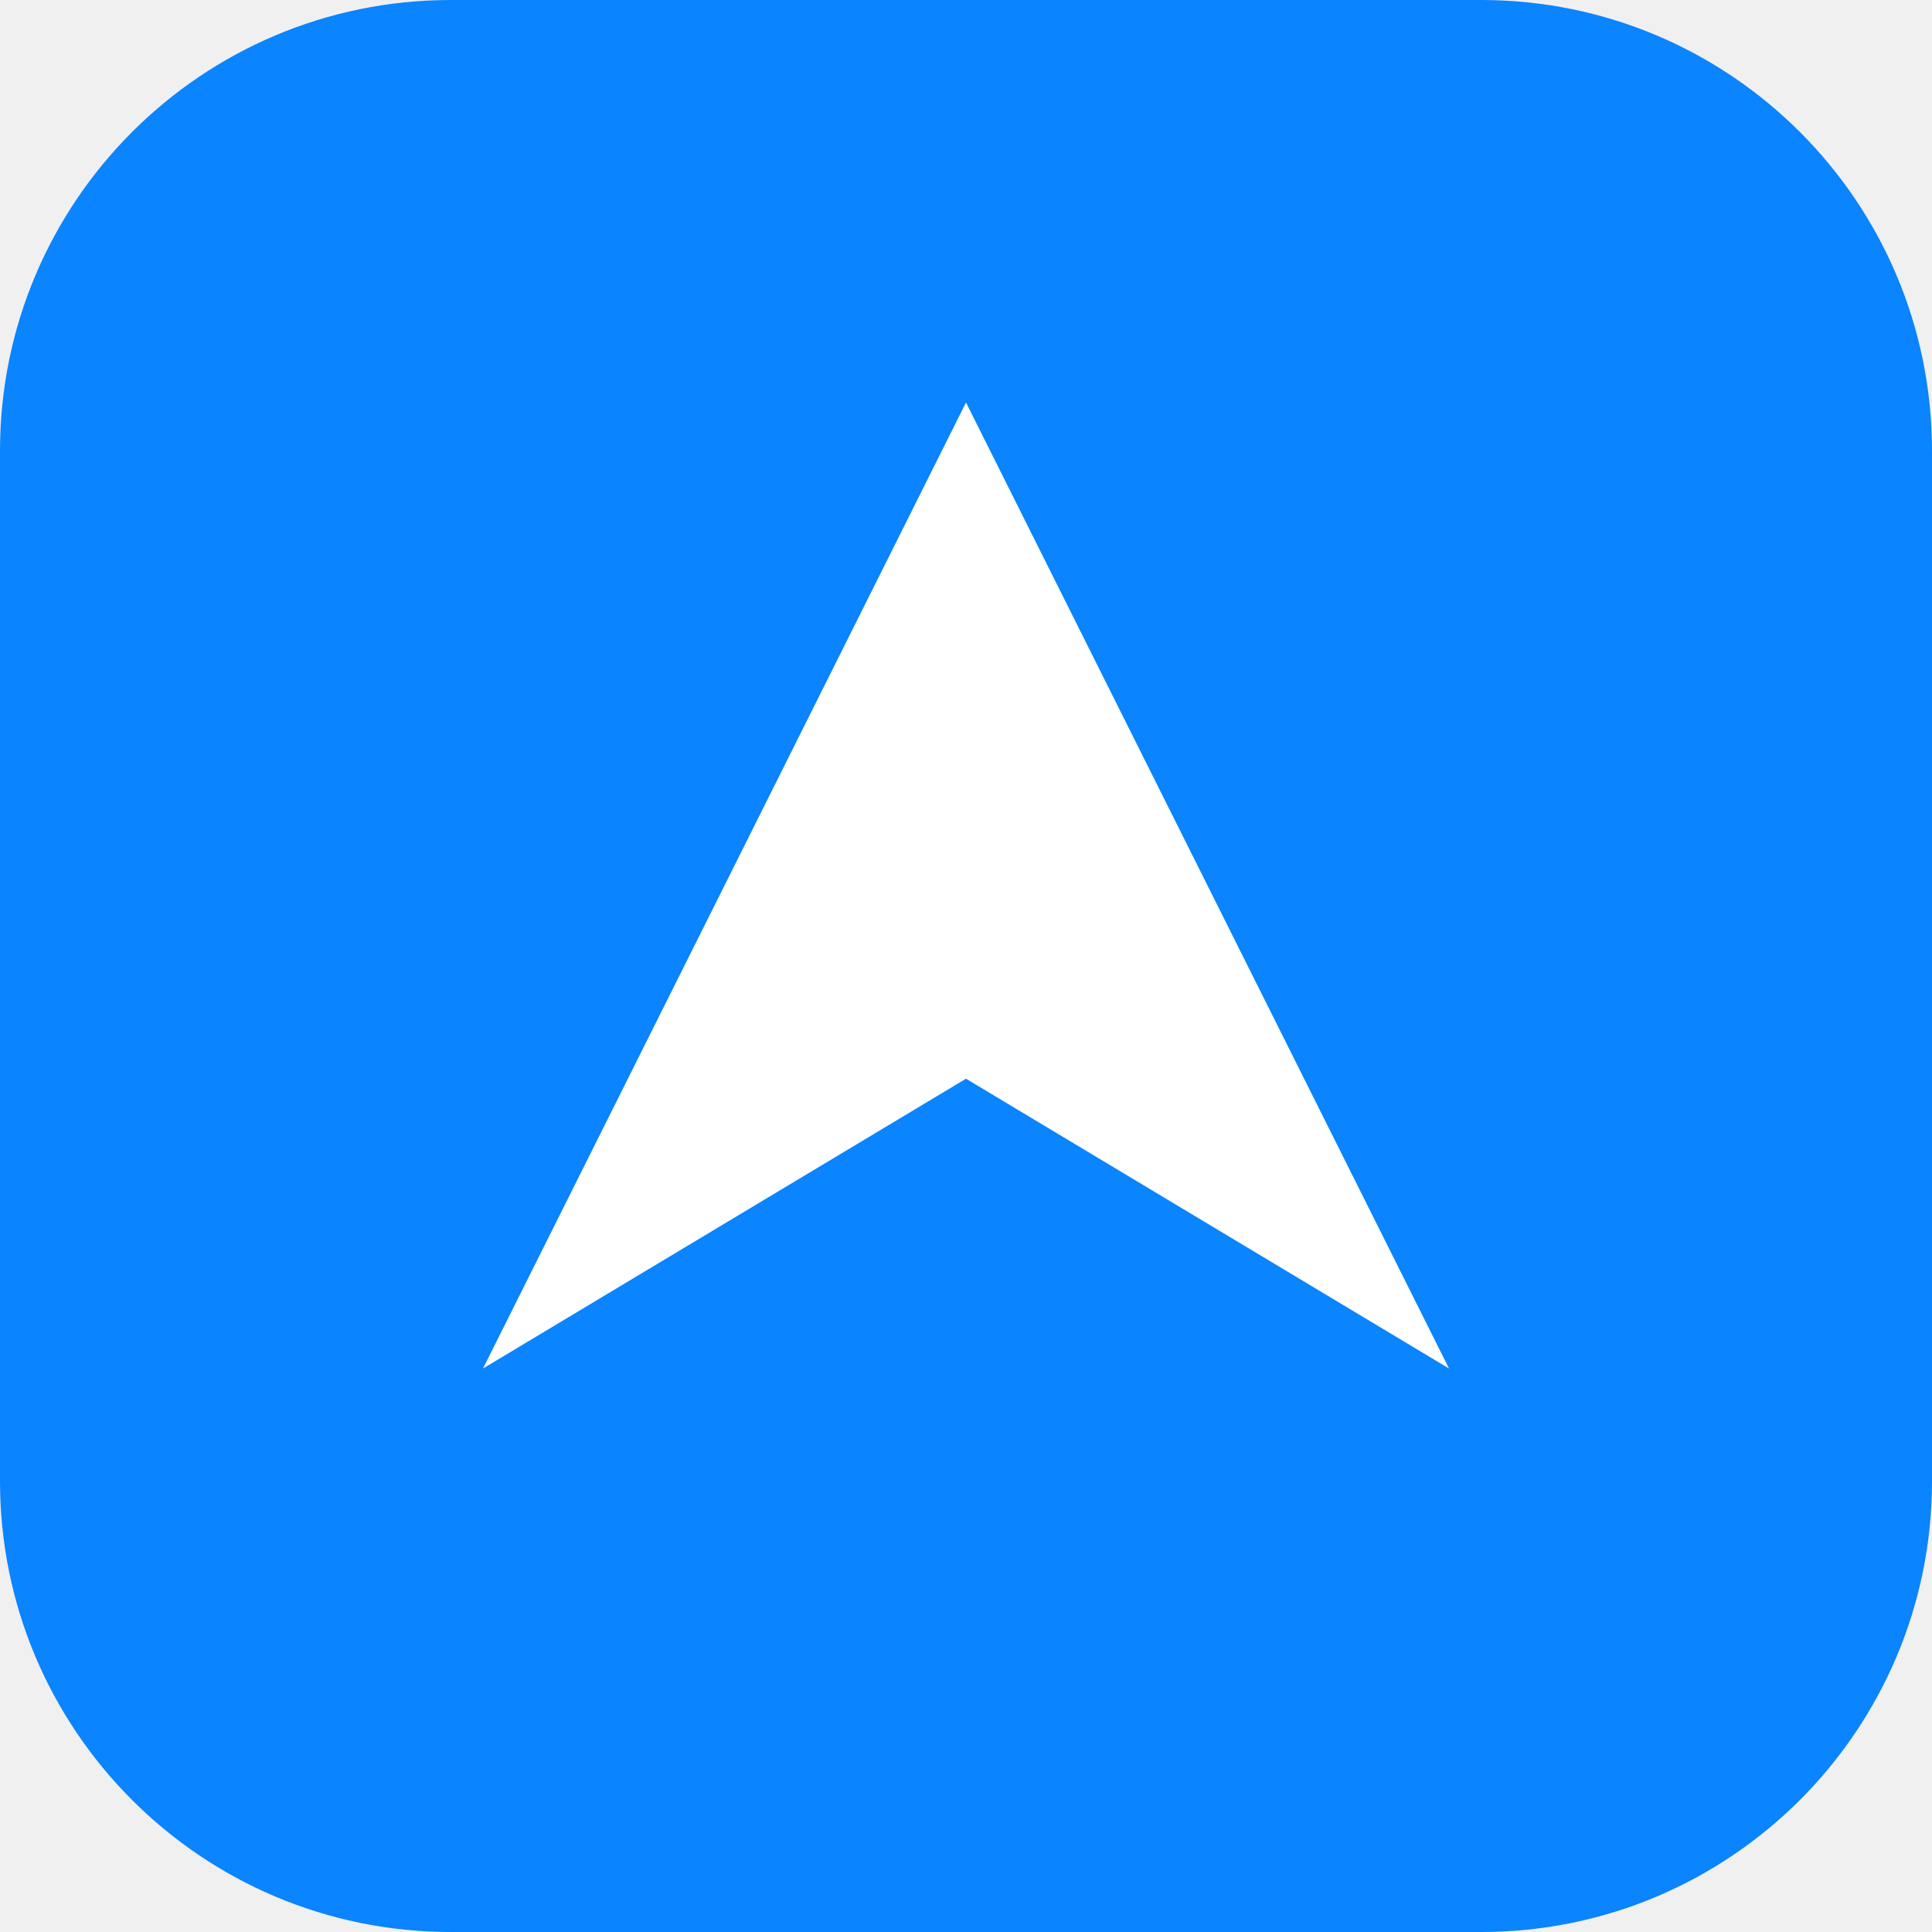
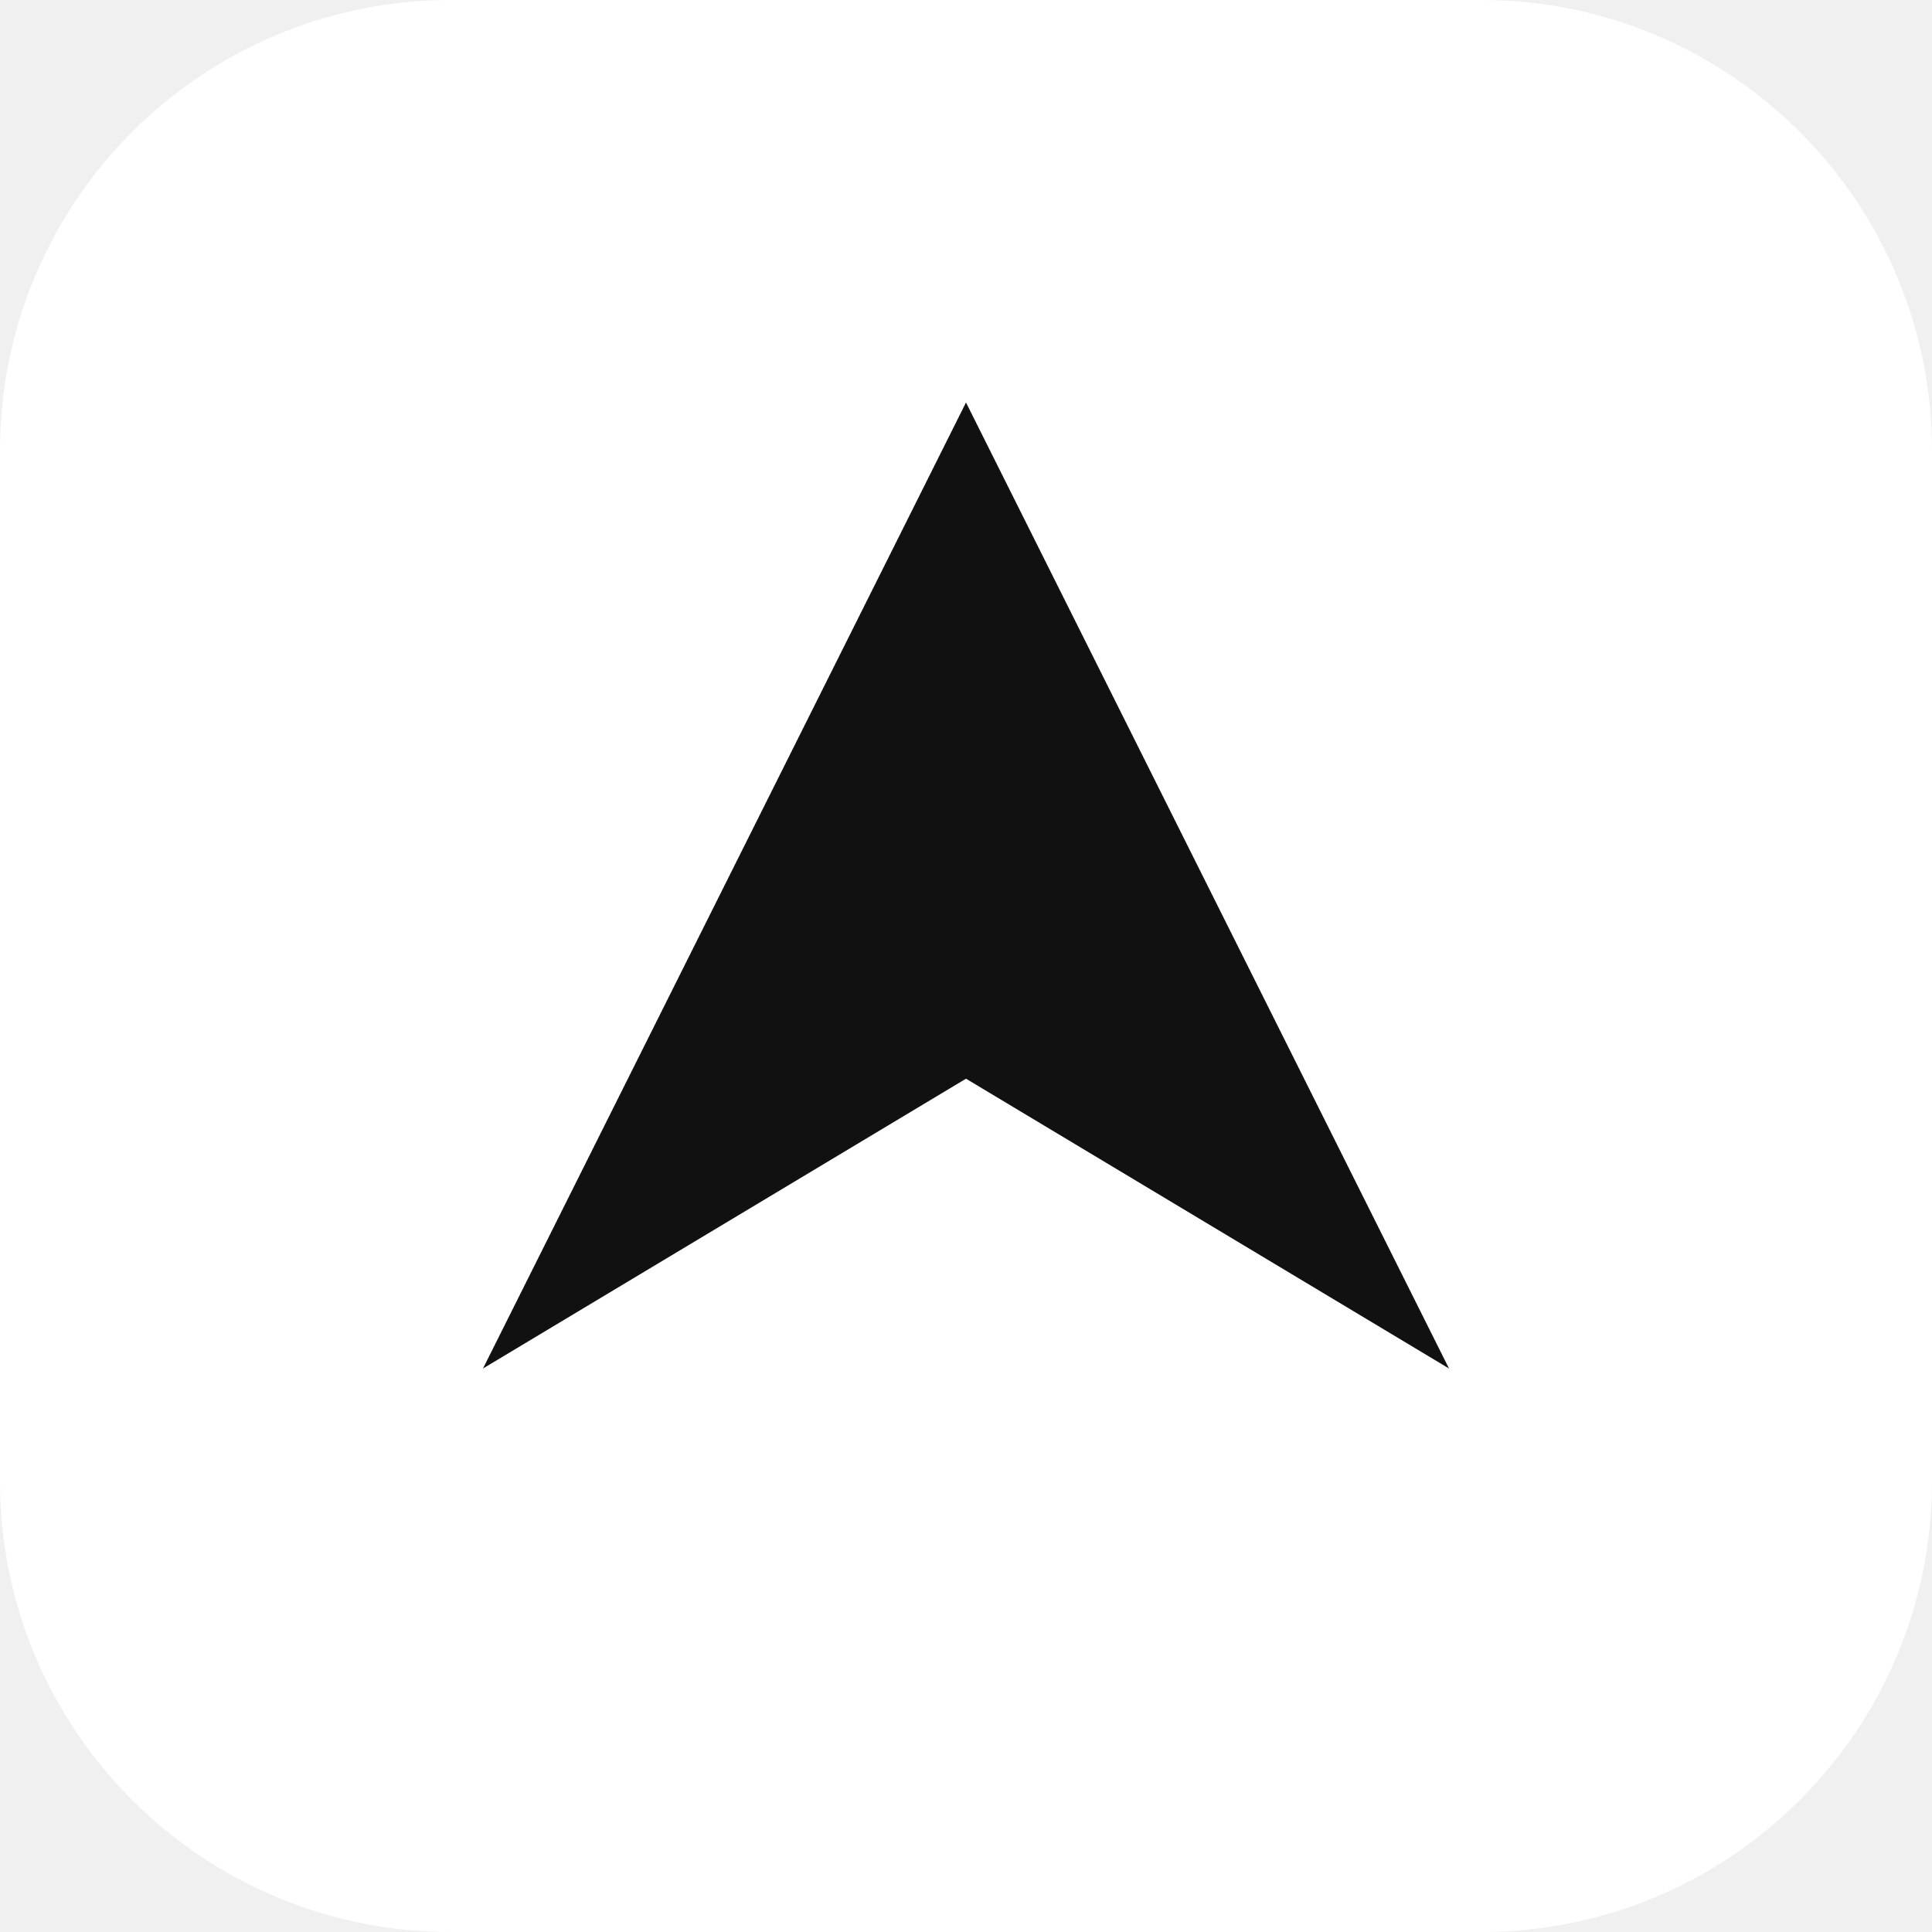
<svg xmlns="http://www.w3.org/2000/svg" viewBox="0 0 120 120" width="120" height="120">
-   <rect width="120" height="120" rx="28" fill="#0A84FF" />
-   <path d="M60 25 L30 85 L60 67 L90 85 Z" fill="#FFFFFF" />
+   <rect width="120" height="120" rx="28" fill="#FFFFFF" />
+   <path d="M60 25 L30 85 L60 67 L90 85 Z" fill="#111111" />
</svg>
